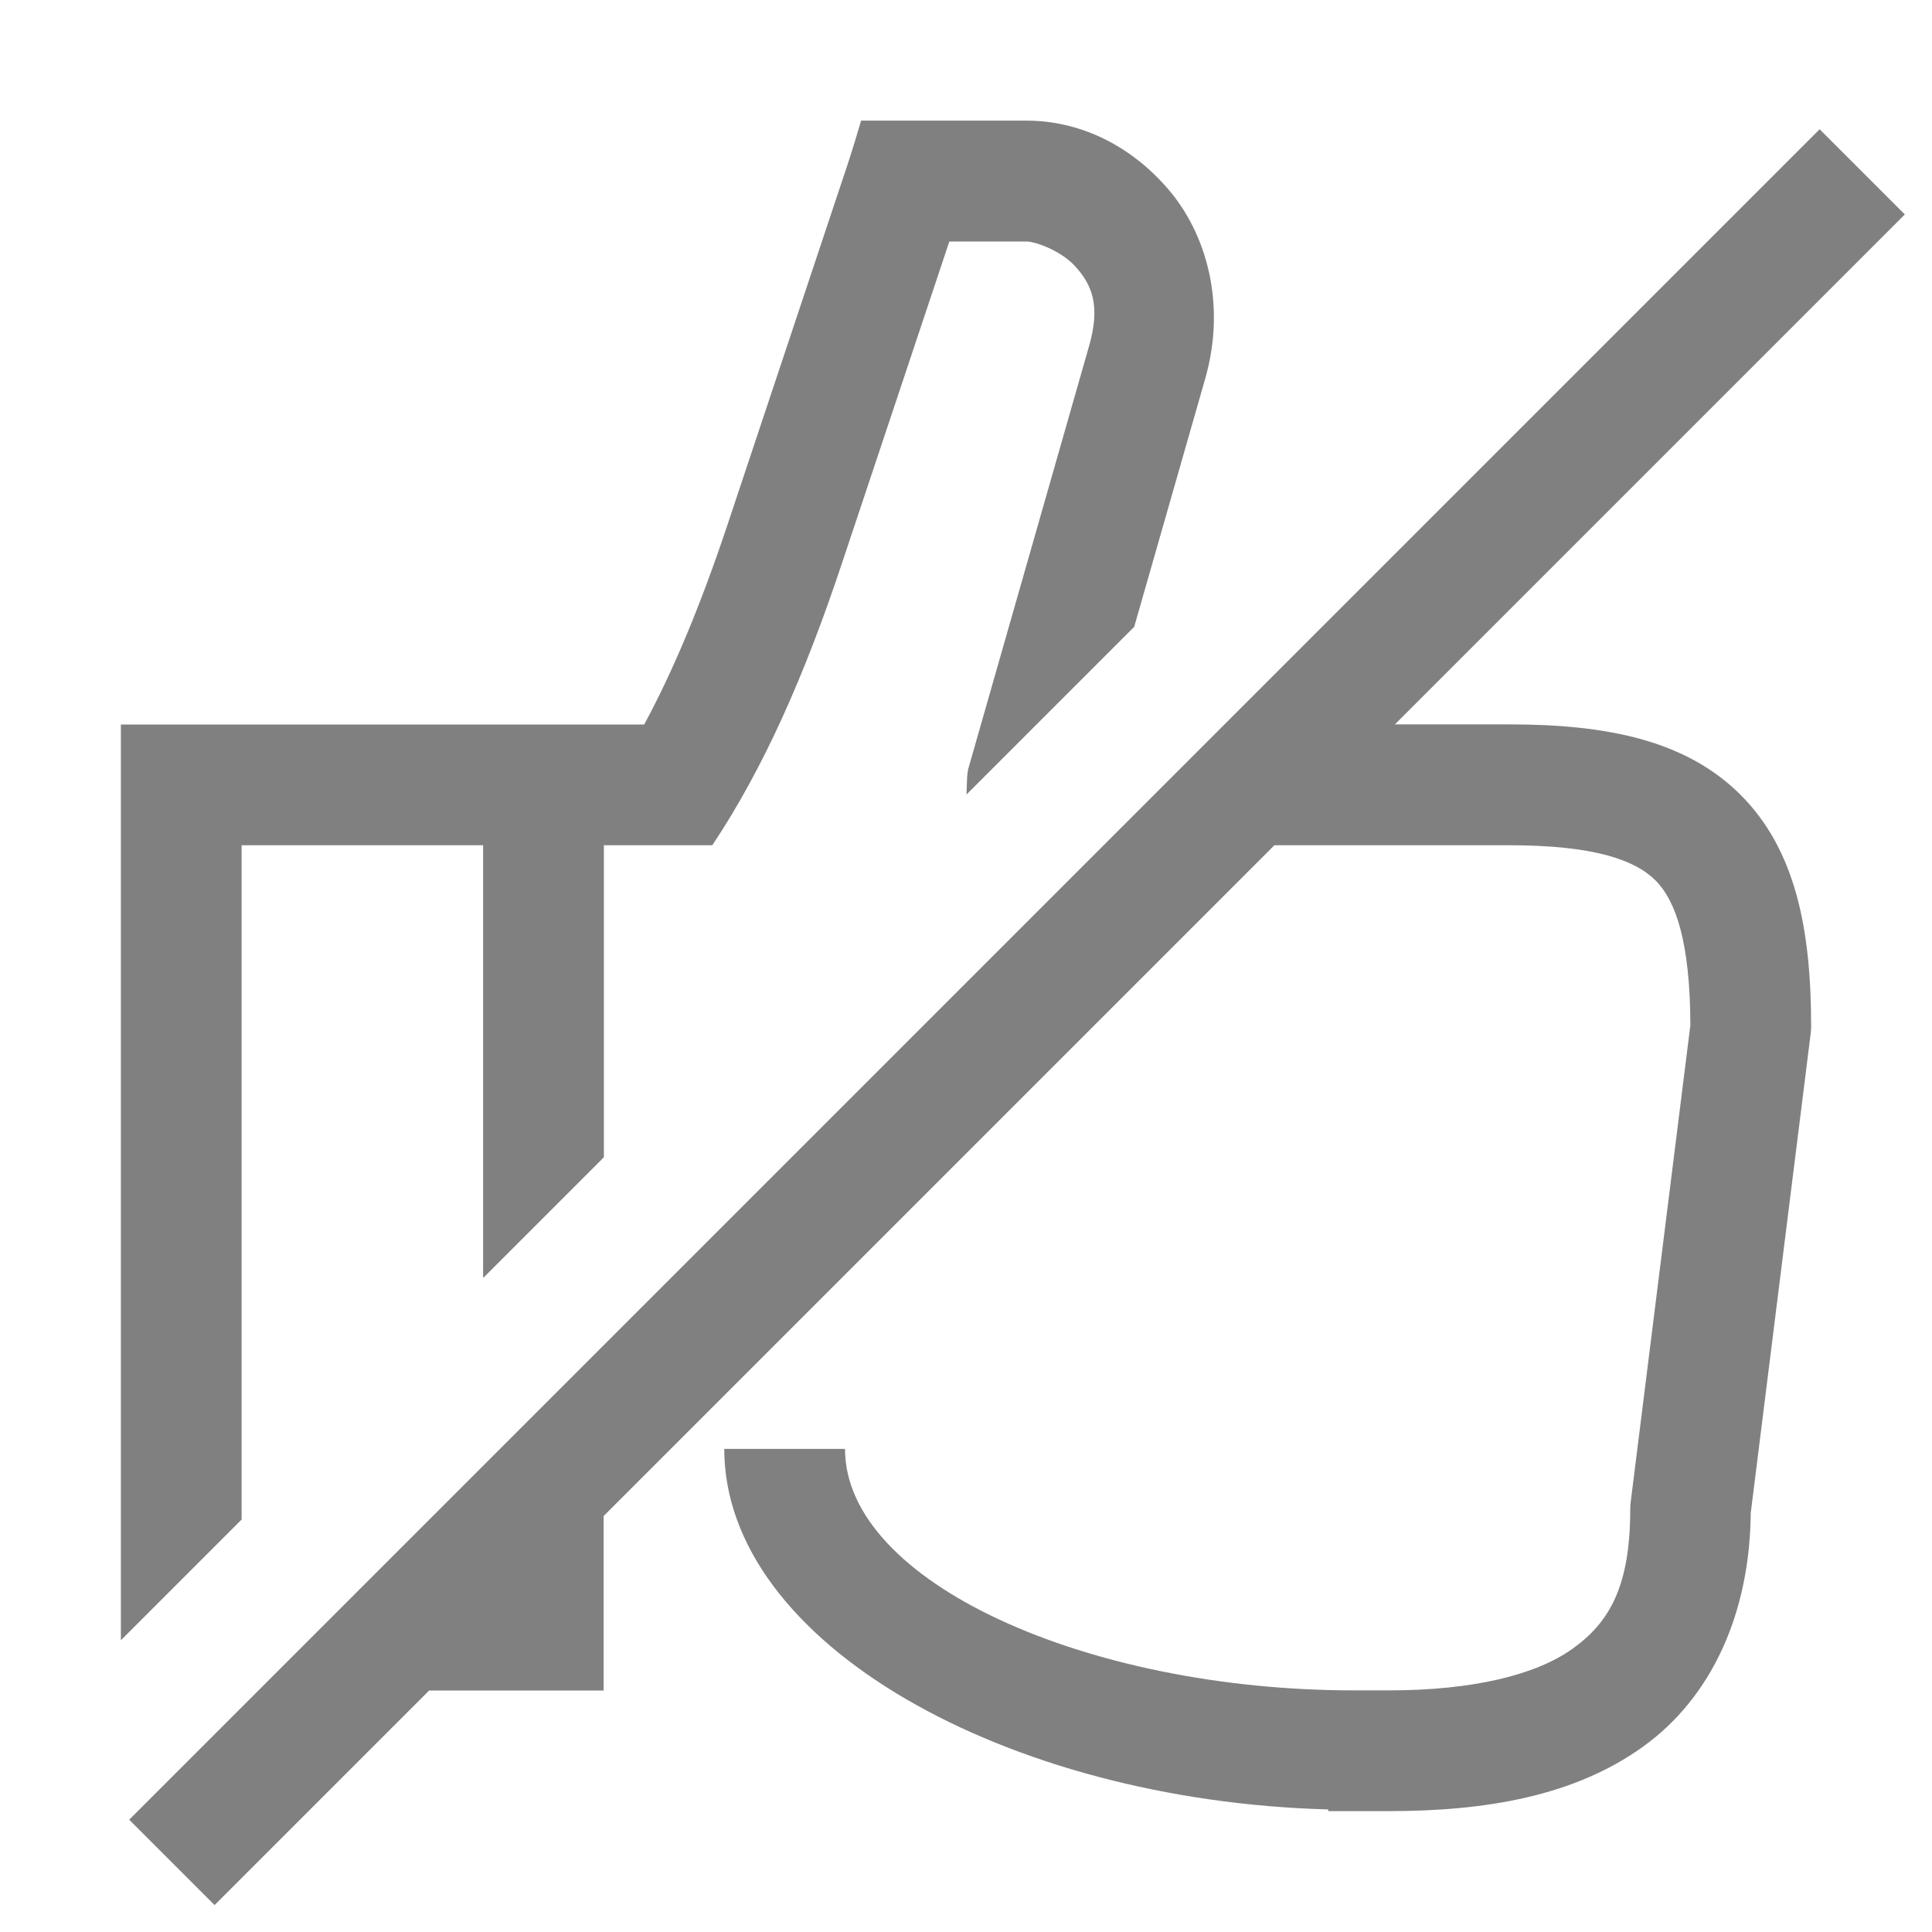
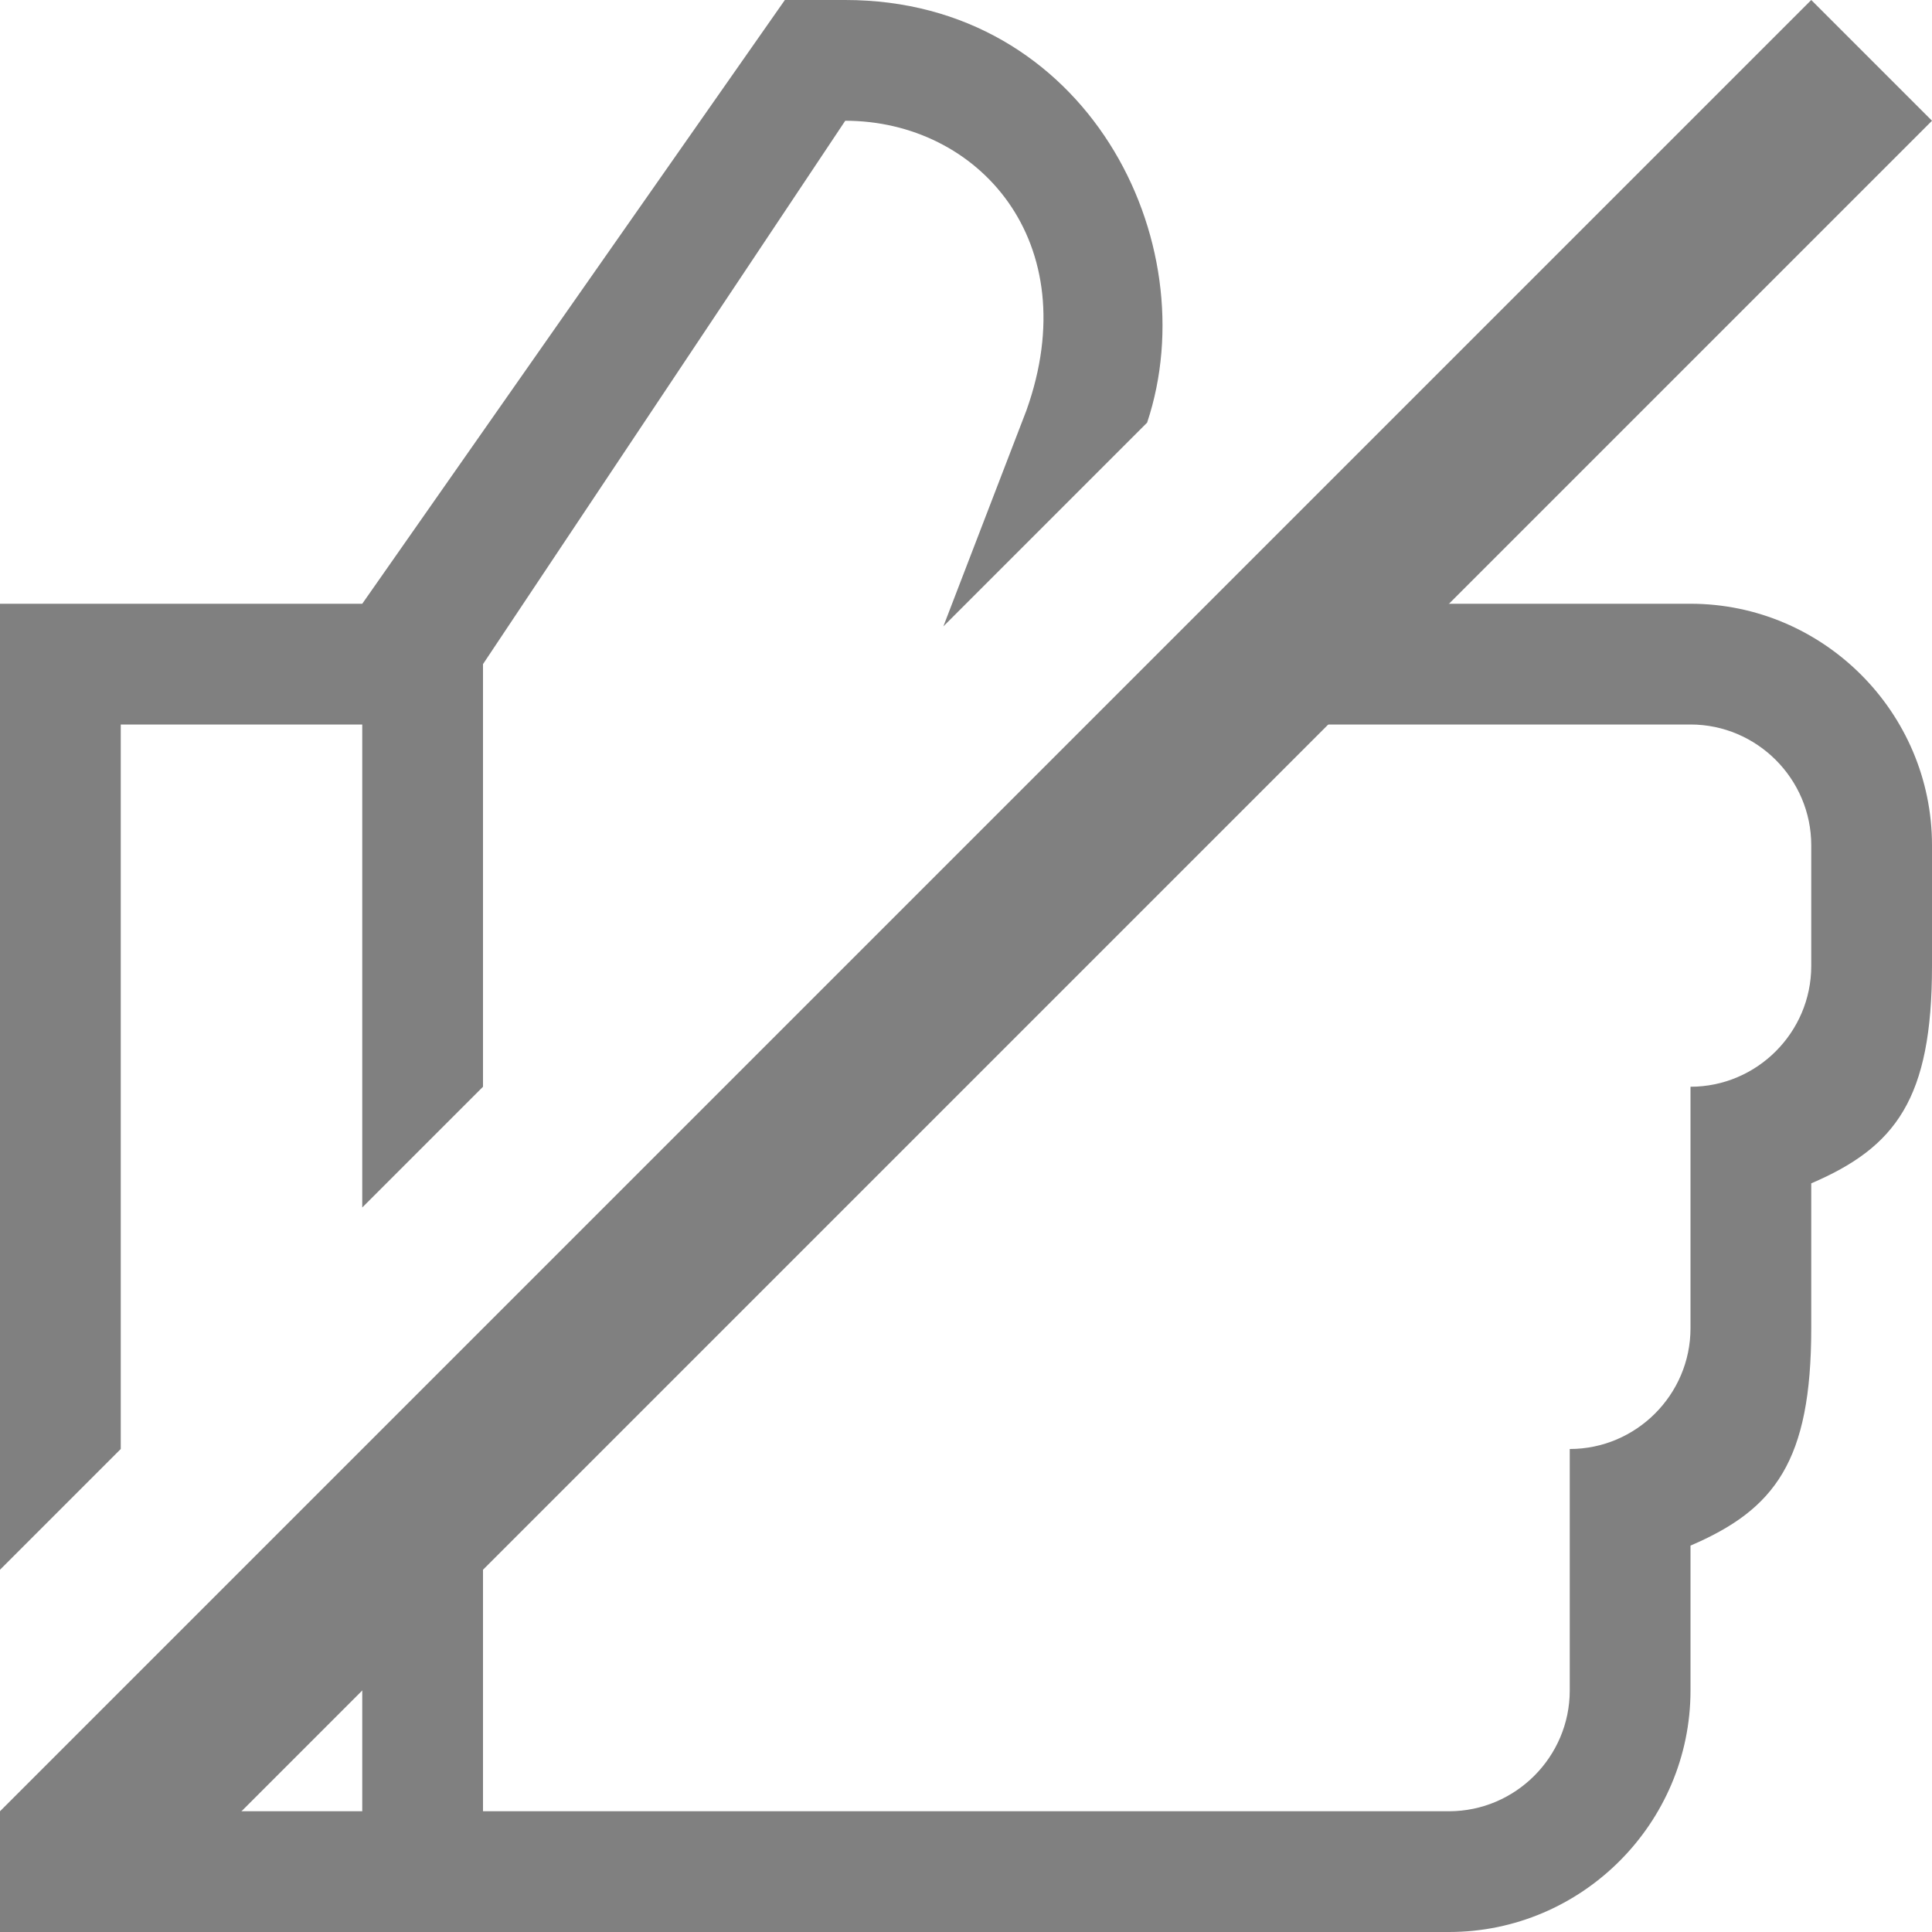
- <svg xmlns="http://www.w3.org/2000/svg" version="1.1" viewBox="0 0 16 16">
-   <rect transform="rotate(90)" y="-16" width="16" height="16" color="#000000" fill="none" />
-   <path d="m7.131 1s-0.066 0.224-0.105 0.342l-1 3c-0.221 0.663-0.447 1.206-0.691 1.658h-4.334v7.584l1-1v-5.584h2v3.584l1-1v-2.584h0.898c0.425-0.638 0.765-1.407 1.076-2.342l0.887-2.658h0.639c0.071 0 0.291 0.075 0.414 0.217 0.123 0.142 0.202 0.309 0.105 0.646l-1 3.5c-0.014 0.048-0.012 0.138-0.016 0.217l1.389-1.389 0.588-2.055c0.178-0.624 0.008-1.208-0.312-1.576-0.32-0.368-0.738-0.561-1.168-0.561h-1.369zm7.939 0.07-14 14 0.707 0.707 1.777-1.777h1.445v-1.445l5.555-5.555h1.947c0.694 0 1.038 0.12 1.209 0.291 0.17 0.17 0.287 0.516 0.289 1.199l-0.494 3.947c-0.003 0.021-0.004 0.042-0.004 0.062 0 0.639-0.173 0.938-0.479 1.156-0.306 0.218-0.827 0.344-1.522 0.344h-0.287c-2.209 0-4.215-0.895-4.215-2h-1c0 1.61 2.336 2.914 5.002 2.986v0.014h0.5c0.806 0 1.534-0.124 2.103-0.531 0.569-0.407 0.896-1.108 0.896-1.969l-0.004 0.062 0.5-4c0.003-0.021 0.004-0.042 0.004-0.062 0-0.806-0.13-1.462-0.584-1.916-0.454-0.454-1.111-0.584-1.916-0.584h-0.947l4.223-4.223-0.707-0.707z" color="#000000" color-rendering="auto" dominant-baseline="auto" fill="#808080" image-rendering="auto" shape-rendering="auto" solid-color="#000000" stop-color="#000000" style="font-feature-settings:normal;font-variant-alternates:normal;font-variant-caps:normal;font-variant-east-asian:normal;font-variant-ligatures:normal;font-variant-numeric:normal;font-variant-position:normal;font-variation-settings:normal;inline-size:0;isolation:auto;mix-blend-mode:normal;shape-margin:0;shape-padding:0;text-decoration-color:#000000;text-decoration-line:none;text-decoration-style:solid;text-indent:0;text-orientation:mixed;text-transform:none;white-space:normal" />
+ <svg xmlns="http://www.w3.org/2000/svg" width="16" height="16" viewBox="0 0 16 16" fill="gray">
+   <defs>
+     <clipPath id="triangles">
+       <path d="M0 0L0 13L13 0ZM0 16L16 0L16 16Z" />
+     </clipPath>
+   </defs>
+   <path clip-path="url(#triangles)" d="M3 5L0 5L0 16L12 16C13.1 16 14 15.1 14 14L14 12.8C14.7 12.5 15 12.1 15 11L15 9.8C15.7 9.5 16 9.1 16 8L16 7C16 5.9 15.1 5 14 5L9 5L9.5 3.5C10 2 9 0 7 0L6.5 0ZM4 15L12 15C12.55 15 13 14.55 13 14L13 12C13.55 12 14 11.55 14 11L14 9C14.55 9 15 8.55 15 8L15 7C15 6.45 14.55 6 14 6L7.5 6L8.5 3.4C9 2 8.1 1 7 1L4 5.5ZM3 6L3 15L1 15L1 6Z" fill-rule="evenodd" />
+   <path d="M0 15L15 0L16 1L1 16L0 16Z" />
</svg>
